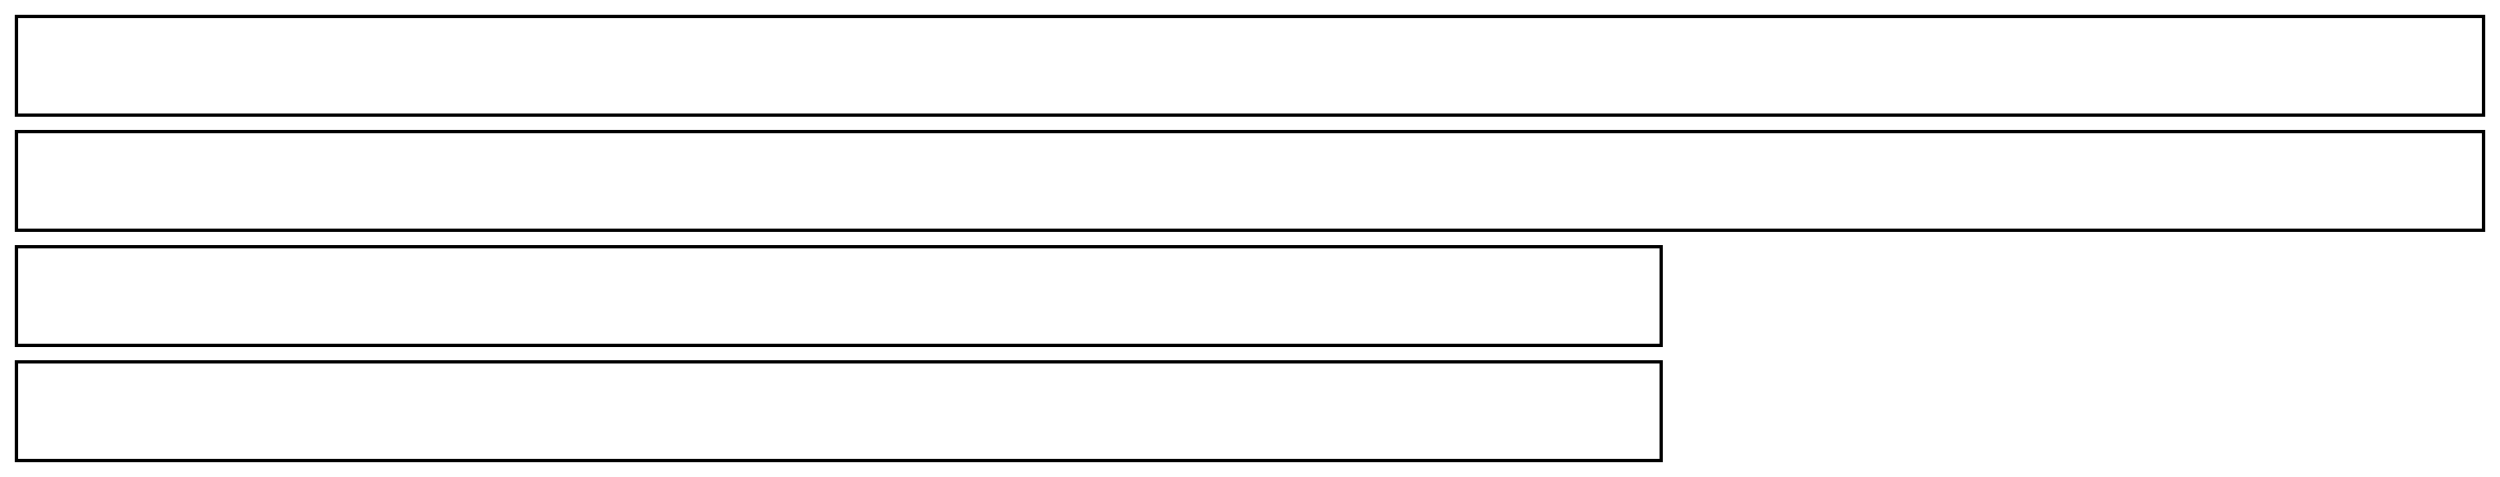
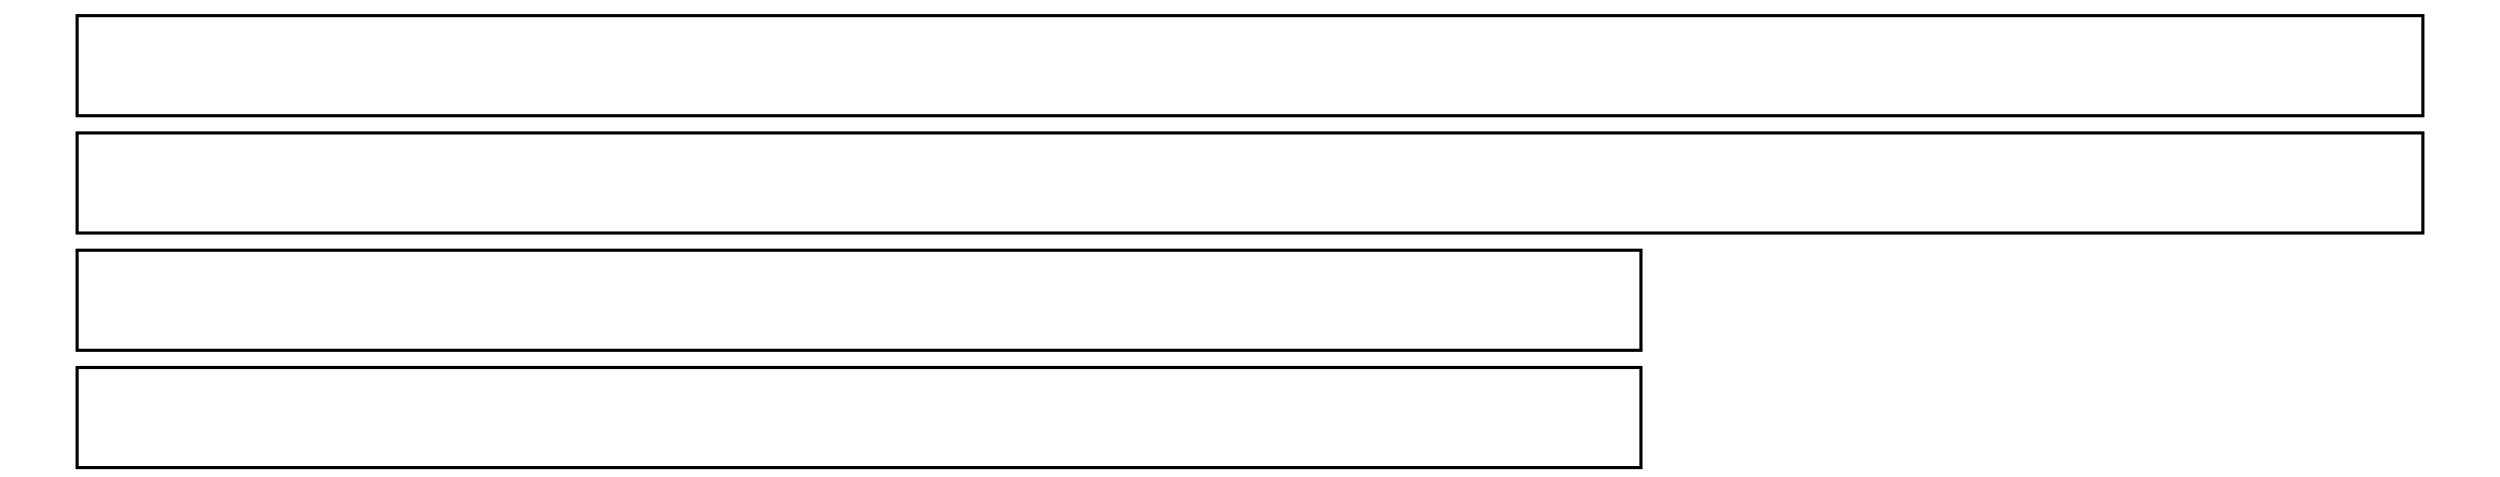
- <svg xmlns="http://www.w3.org/2000/svg" viewBox="-1 -1 152 29" width="152mm" height="29mm" stroke-width="0.2" fill="none">
-   <rect x="0" y="0" width="150" height="6" stroke="black" />
-   <rect x="0" y="7" width="150" height="6" stroke="black" />
-   <rect x="0" y="14" width="100" height="6" stroke="black" />
-   <rect x="0" y="21" width="100" height="6" stroke="black" />
+ <svg xmlns="http://www.w3.org/2000/svg" viewBox="-1 -1 152 30.5" width="152mm" height="29mm" stroke-width="0.2" fill="none">
+   <rect x="0" y="0" width="150" height="6.4" stroke="black" />
+   <rect x="0" y="7.5" width="150" height="6.4" stroke="black" />
+   <rect x="0" y="15" width="100" height="6.4" stroke="black" />
+   <rect x="0" y="22.5" width="100" height="6.4" stroke="black" />
</svg>
